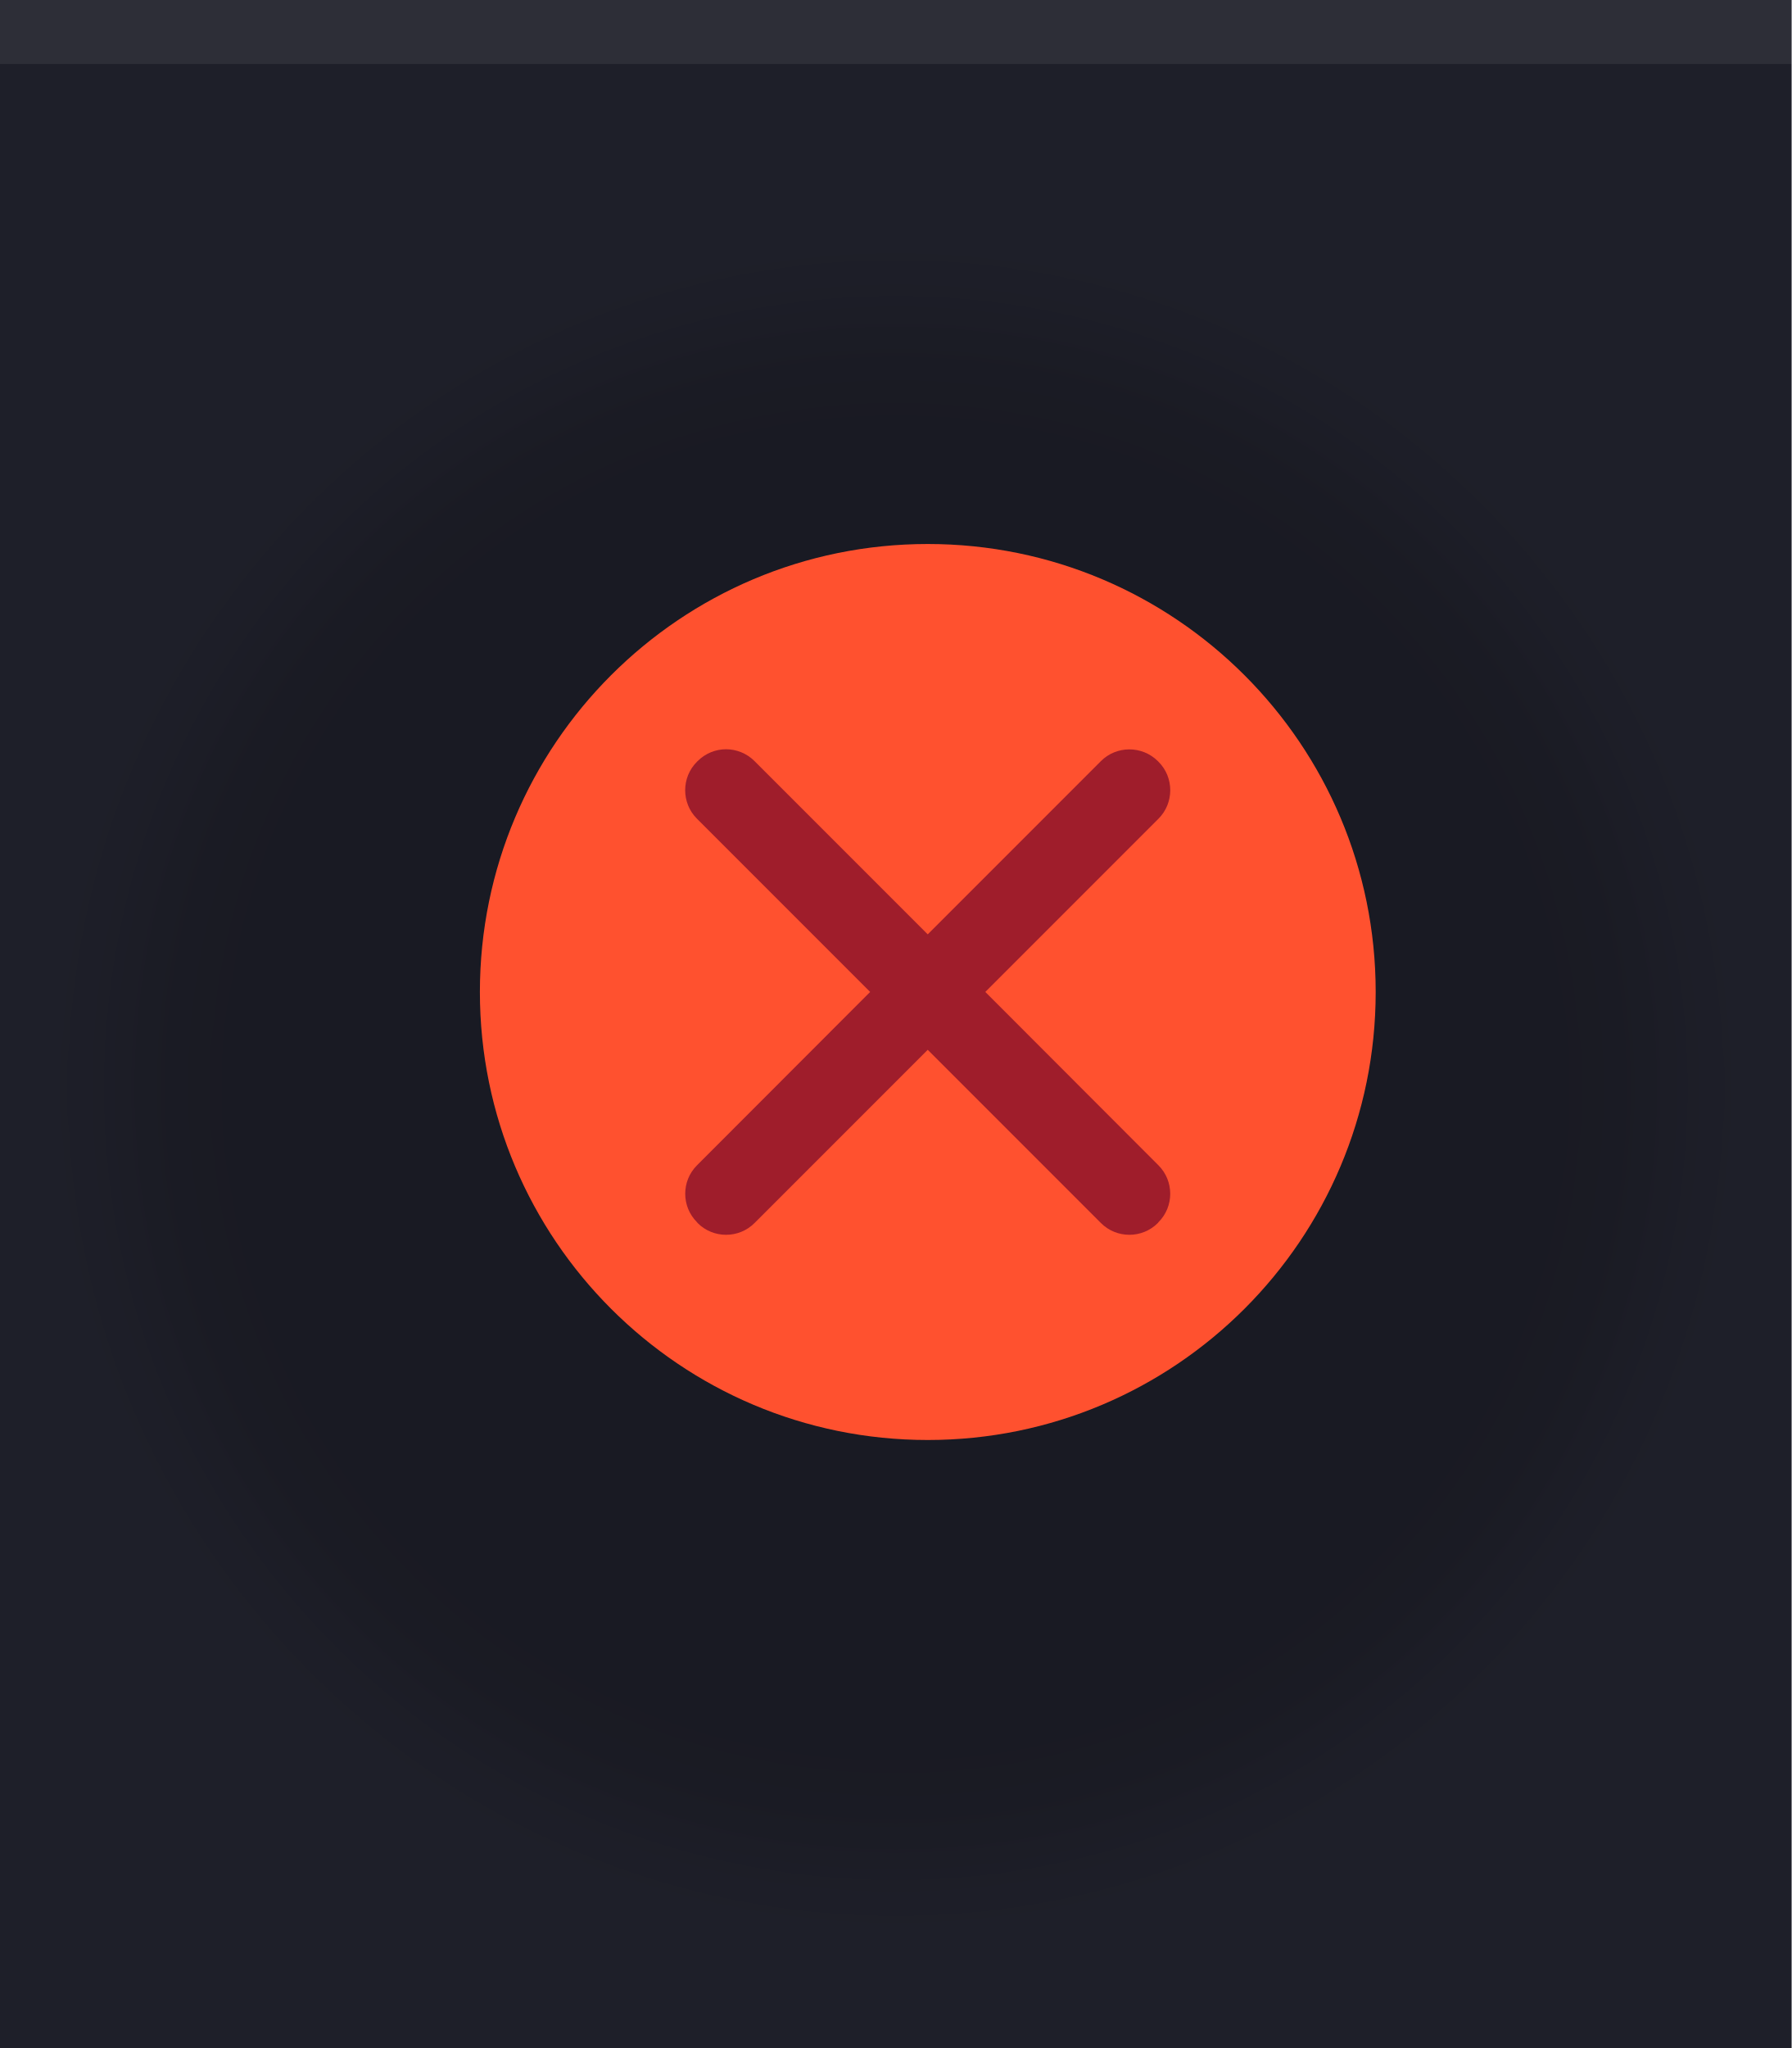
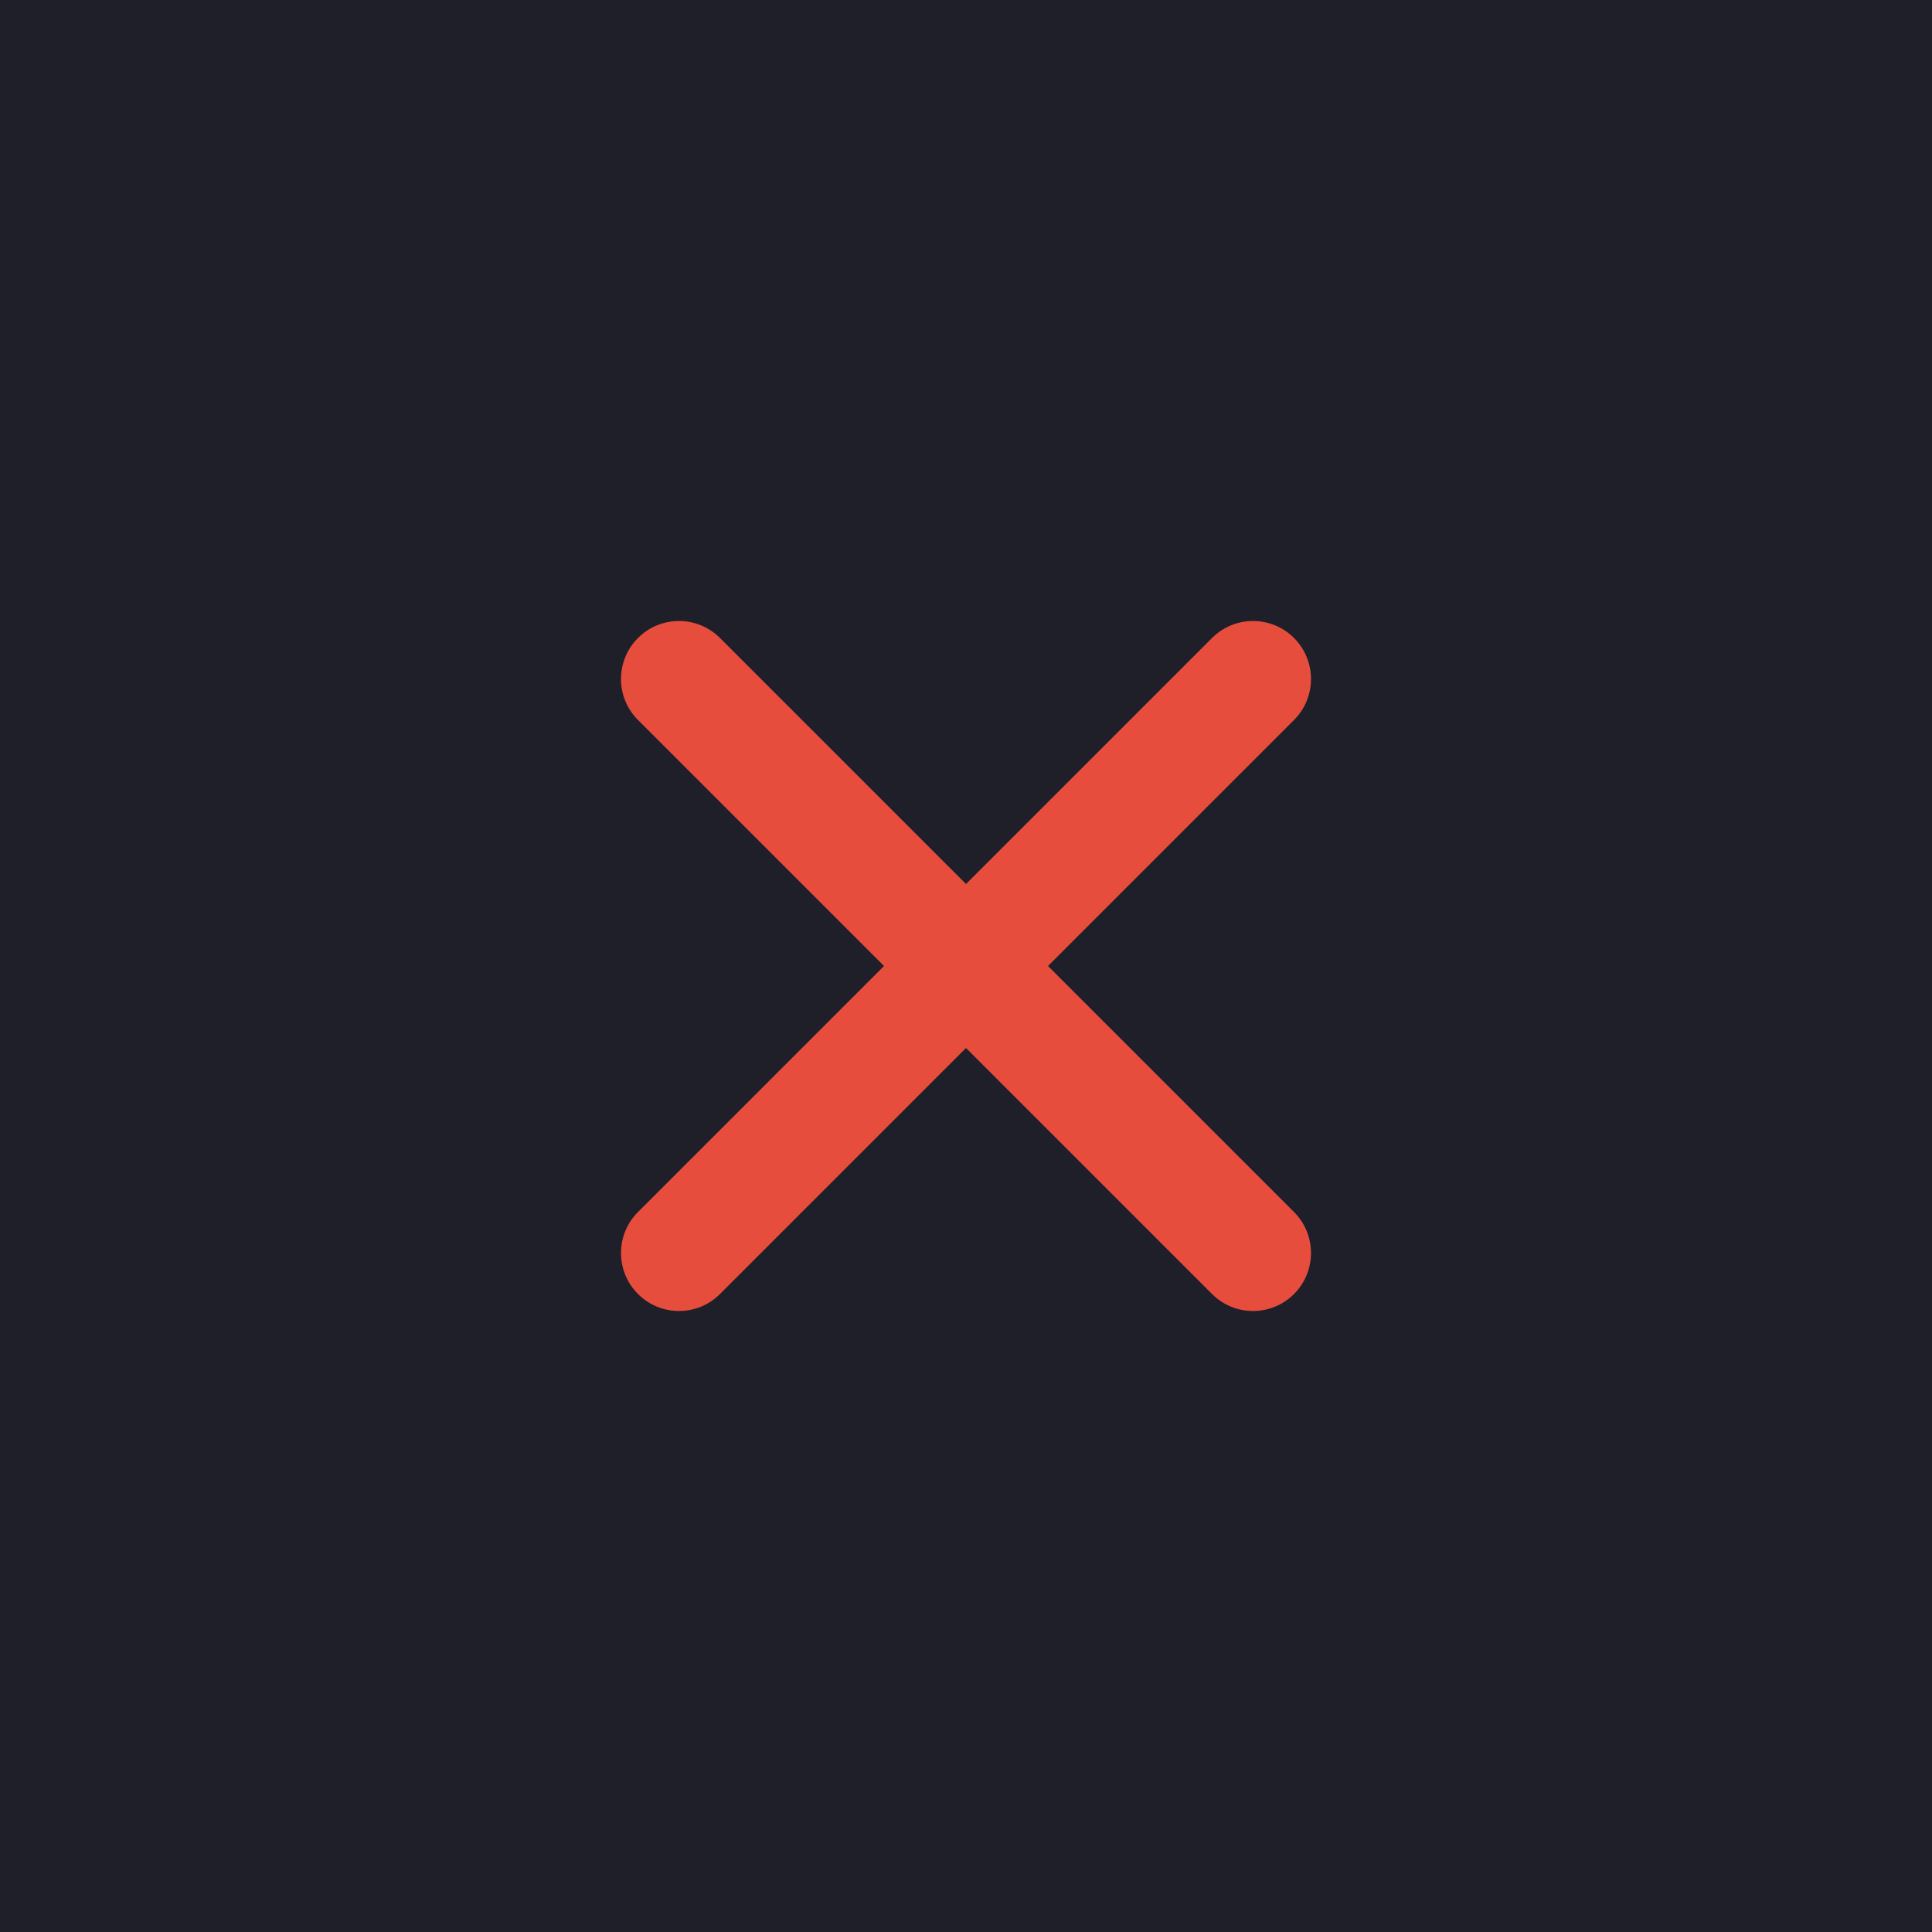
- <svg xmlns="http://www.w3.org/2000/svg" width="28" height="32" viewBox="0 0 28 32" id="svg4142" version="1.1">
-   <defs id="defs4144">
-     <filter style="color-interpolation-filters:sRGB" id="filter4145" x="-0.084" width="1.168" y="-0.084" height="1.168">
-       <feGaussianBlur stdDeviation="0.84" id="feGaussianBlur4147" />
-     </filter>
-   </defs>
-   <g id="layer1" transform="translate(0,-1020.362)">
-     <rect style="opacity:1;fill:#1e1f29;fill-opacity:1;fill-rule:evenodd;stroke:none;stroke-width:2.745;stroke-linecap:butt;stroke-linejoin:miter;stroke-miterlimit:4;stroke-dasharray:none;stroke-dashoffset:478.437;stroke-opacity:1" id="rect4741" width="28" height="32" x="0" y="1020.362" />
-     <circle style="opacity:0.49;fill:#000000;fill-opacity:0.32;fill-rule:evenodd;stroke:none;stroke-width:2.745;stroke-linecap:butt;stroke-linejoin:miter;stroke-miterlimit:4;stroke-dasharray:none;stroke-dashoffset:478.437;stroke-opacity:1;filter:url(#filter4145)" id="path4143" cx="14" cy="1037.362" r="12" />
-     <rect style="opacity:1;fill:#ffffff;fill-opacity:0.07;fill-rule:evenodd;stroke:none;stroke-width:2.745;stroke-linecap:butt;stroke-linejoin:miter;stroke-miterlimit:4;stroke-dasharray:none;stroke-dashoffset:478.437;stroke-opacity:1" id="rect4142" width="28" height="1" x="0" y="1020.362" />
-     <path d="m 14.5,1042.862 c 3.866,0 7,-3.134 7,-7 0,-3.866 -3.134,-7 -7,-7 -3.866,0 -7,3.134 -7,7 0,3.866 3.134,7 7,7" style="fill:#ff512f;fill-opacity:1;fill-rule:evenodd;stroke:none;stroke-width:0.014" id="path4096" />
-     <path id="path4098" d="m 11.348,1032.069 c -0.161,0 -0.322,0.062 -0.445,0.185 l -0.011,0.011 c -0.245,0.244 -0.245,0.645 0,0.889 l 2.707,2.707 -2.707,2.71 c -0.244,0.244 -0.244,0.642 0,0.887 l 0.011,0.014 c 0.244,0.245 0.645,0.245 0.889,0 l 2.707,-2.707 2.707,2.707 c 0.244,0.245 0.645,0.245 0.889,0 l 0.011,-0.014 c 0.244,-0.244 0.244,-0.642 0,-0.887 l -2.707,-2.71 2.707,-2.707 c 0.244,-0.244 0.245,-0.645 0,-0.889 l -0.011,-0.011 c -0.245,-0.244 -0.645,-0.244 -0.889,0 l -2.707,2.707 -2.707,-2.707 c -0.122,-0.122 -0.284,-0.185 -0.445,-0.185 z" style="fill:#9f1d2b;fill-opacity:1;fill-rule:evenodd;stroke:none;stroke-width:0.014" />
+ <svg xmlns="http://www.w3.org/2000/svg" width="28" height="28" viewBox="0 0 28 28" id="svg4142" version="1.1">
+   <defs id="defs4144" />
+   <g id="layer1" transform="translate(0,-1024.362)">
+     <rect style="opacity:1;fill:#1e1f29;fill-opacity:1;fill-rule:evenodd;stroke:none;stroke-width:2.658;stroke-linecap:butt;stroke-linejoin:miter;stroke-miterlimit:4;stroke-dasharray:none;stroke-dashoffset:478.437;stroke-opacity:1" id="rect4741" width="28" height="30" x="0" y="1022.362" />
+     <circle style="fill:#eceff1;fill-opacity:0.1;stroke:none;stroke-width:0.5;stroke-linejoin:miter;stroke-miterlimit:4;stroke-dasharray:none;stroke-opacity:1" id="path2994" cx="1038.059" cy="13.018" r="12" transform="rotate(90)" />
+     <rect style="opacity:1;fill:#ffffff;fill-opacity:0.07;fill-rule:evenodd;stroke:none;stroke-width:2.745;stroke-linecap:butt;stroke-linejoin:miter;stroke-miterlimit:4;stroke-dasharray:none;stroke-dashoffset:478.437;stroke-opacity:1" id="rect4139" width="28" height="1" x="0" y="1020.362" />
+     <g transform="matrix(0.04695227,0,0,0.04695232,8.999988,1033.362)" id="Close" style="fill:#e74d3d;fill-opacity:1">
+       <path style="clip-rule:evenodd;fill:#e74d3d;fill-opacity:1;fill-rule:evenodd" d="M 131.804,106.491 207.74,30.555 c 6.99,-6.99 6.99,-18.323 0,-25.312 -6.99,-6.99 -18.322,-6.99 -25.312,0 L 106.491,81.18 30.554,5.242 c -6.99,-6.99 -18.322,-6.99 -25.312,0 -6.989,6.99 -6.989,18.323 0,25.312 L 81.179,106.49 5.242,182.427 c -6.989,6.99 -6.989,18.323 0,25.312 6.99,6.99 18.322,6.99 25.312,0 l 75.937,-75.937 75.937,75.937 c 6.989,6.99 18.322,6.99 25.312,0 6.99,-6.99 6.99,-18.322 0,-25.312 z" id="path914" />
+     </g>
  </g>
</svg>
